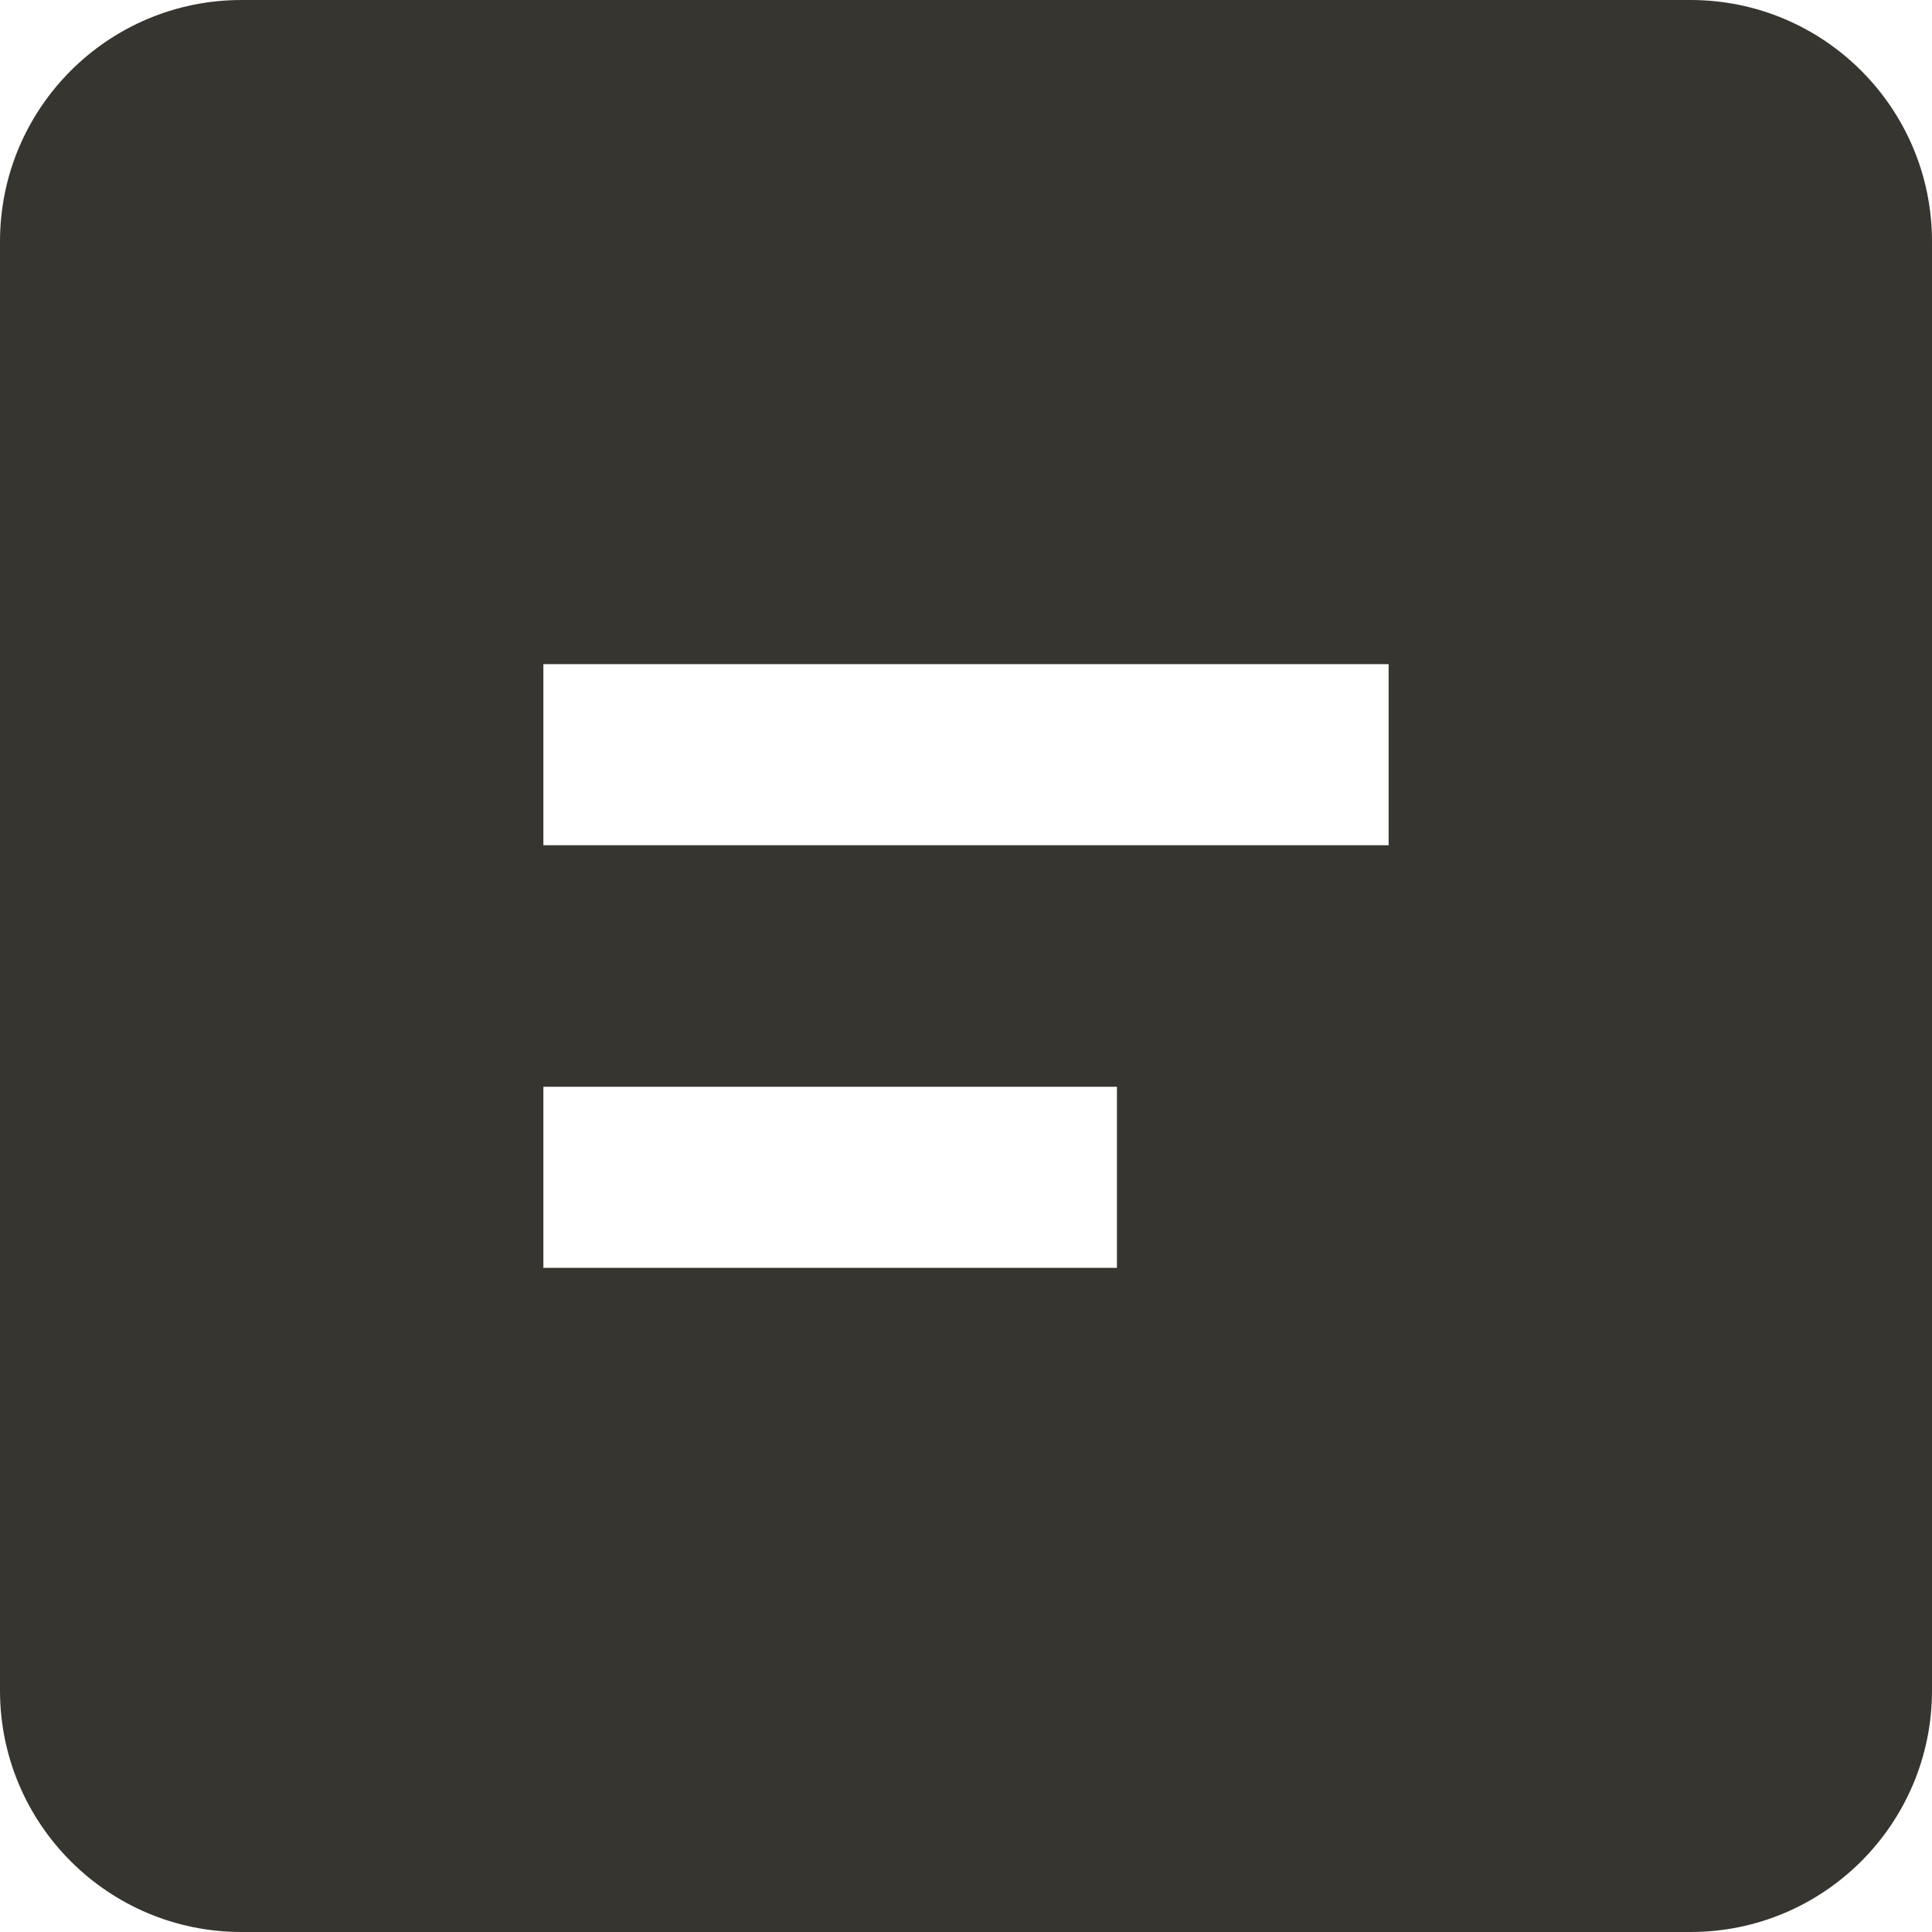
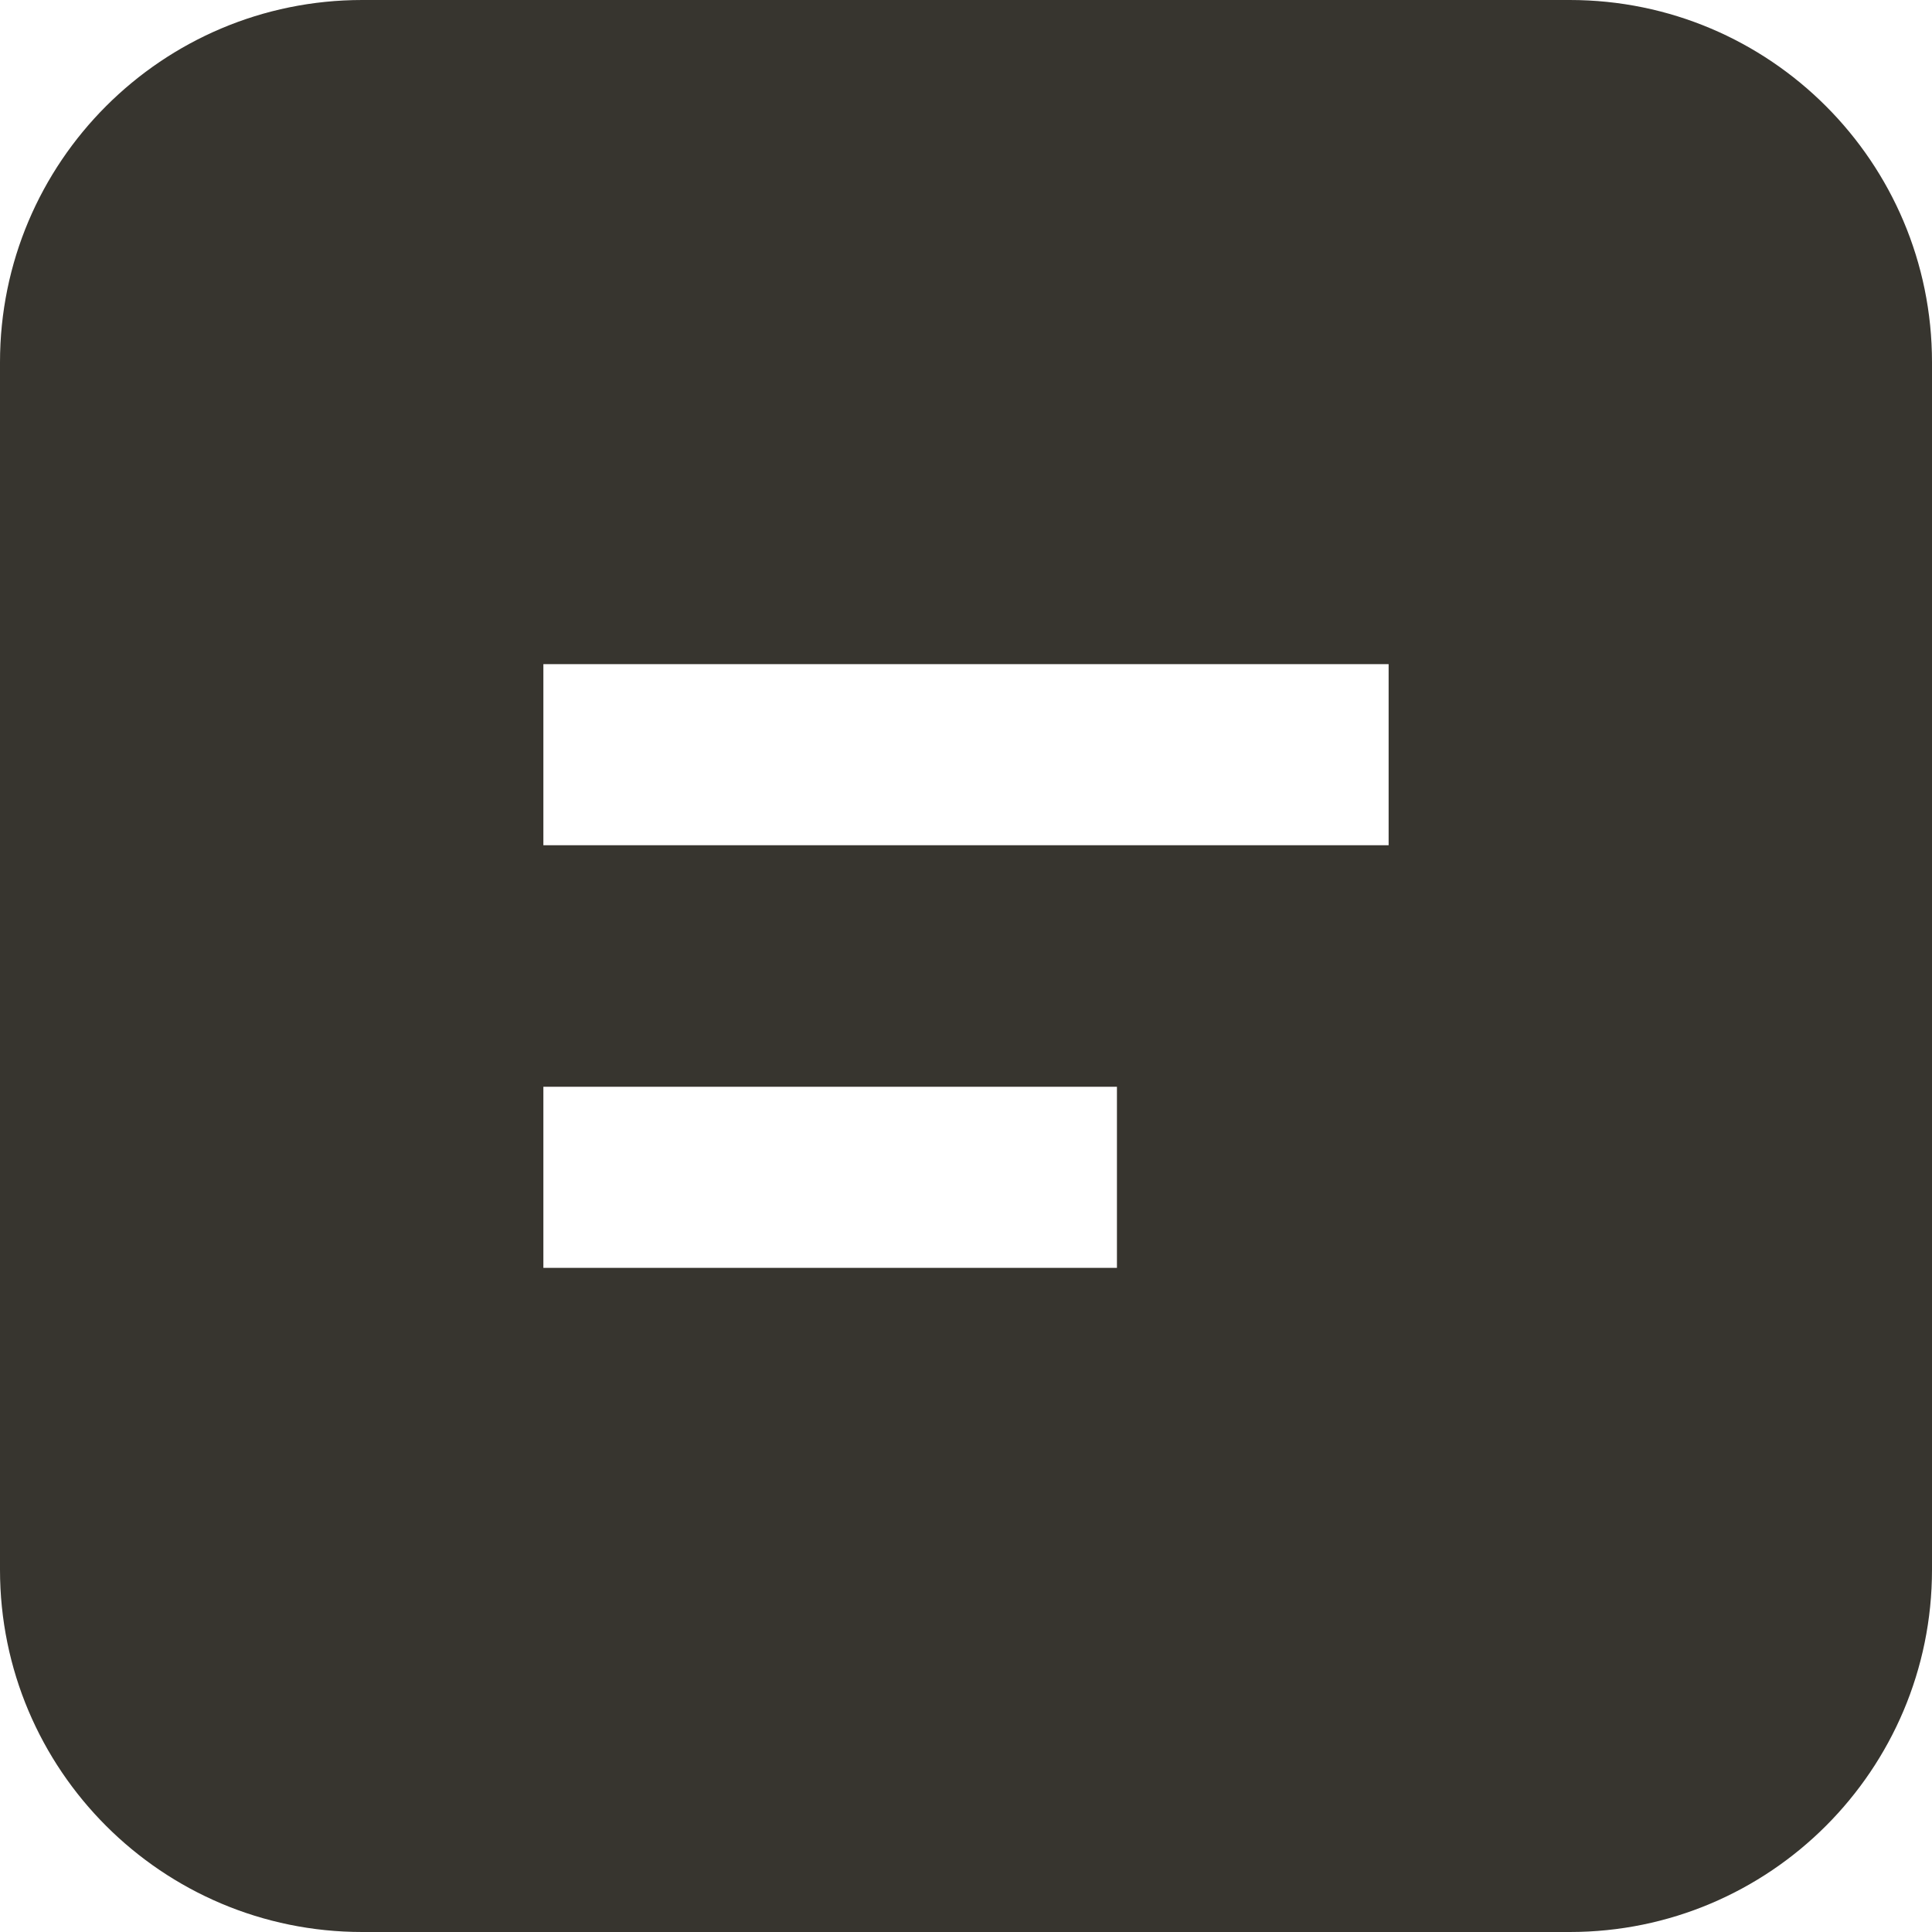
<svg xmlns="http://www.w3.org/2000/svg" viewBox="0 0 64 64" color="#37352F" aria-labelledby="title" role="img">
-   <path fill="currentColor" fill-rule="evenodd" d="M8 0h48a8 8 0 0 1 8 8v48a8 8 0 0 1-8 8H8a8 8 0 0 1-8-8V8a8 8 0 0 1 8-8Zm10 22h28v6H18v-6Zm0 14h19v6H18v-6Z" />
+   <path fill="currentColor" fill-rule="evenodd" d="M12 0h40a12 12 0 0 1 12 12v40a12 12 0 0 1-12 12H12A12 12 0 0 1 0 52V12A12 12 0 0 1 12 0Zm6 22h28v6H18v-6Zm0 14h19v6H18v-6Z" />
</svg>
